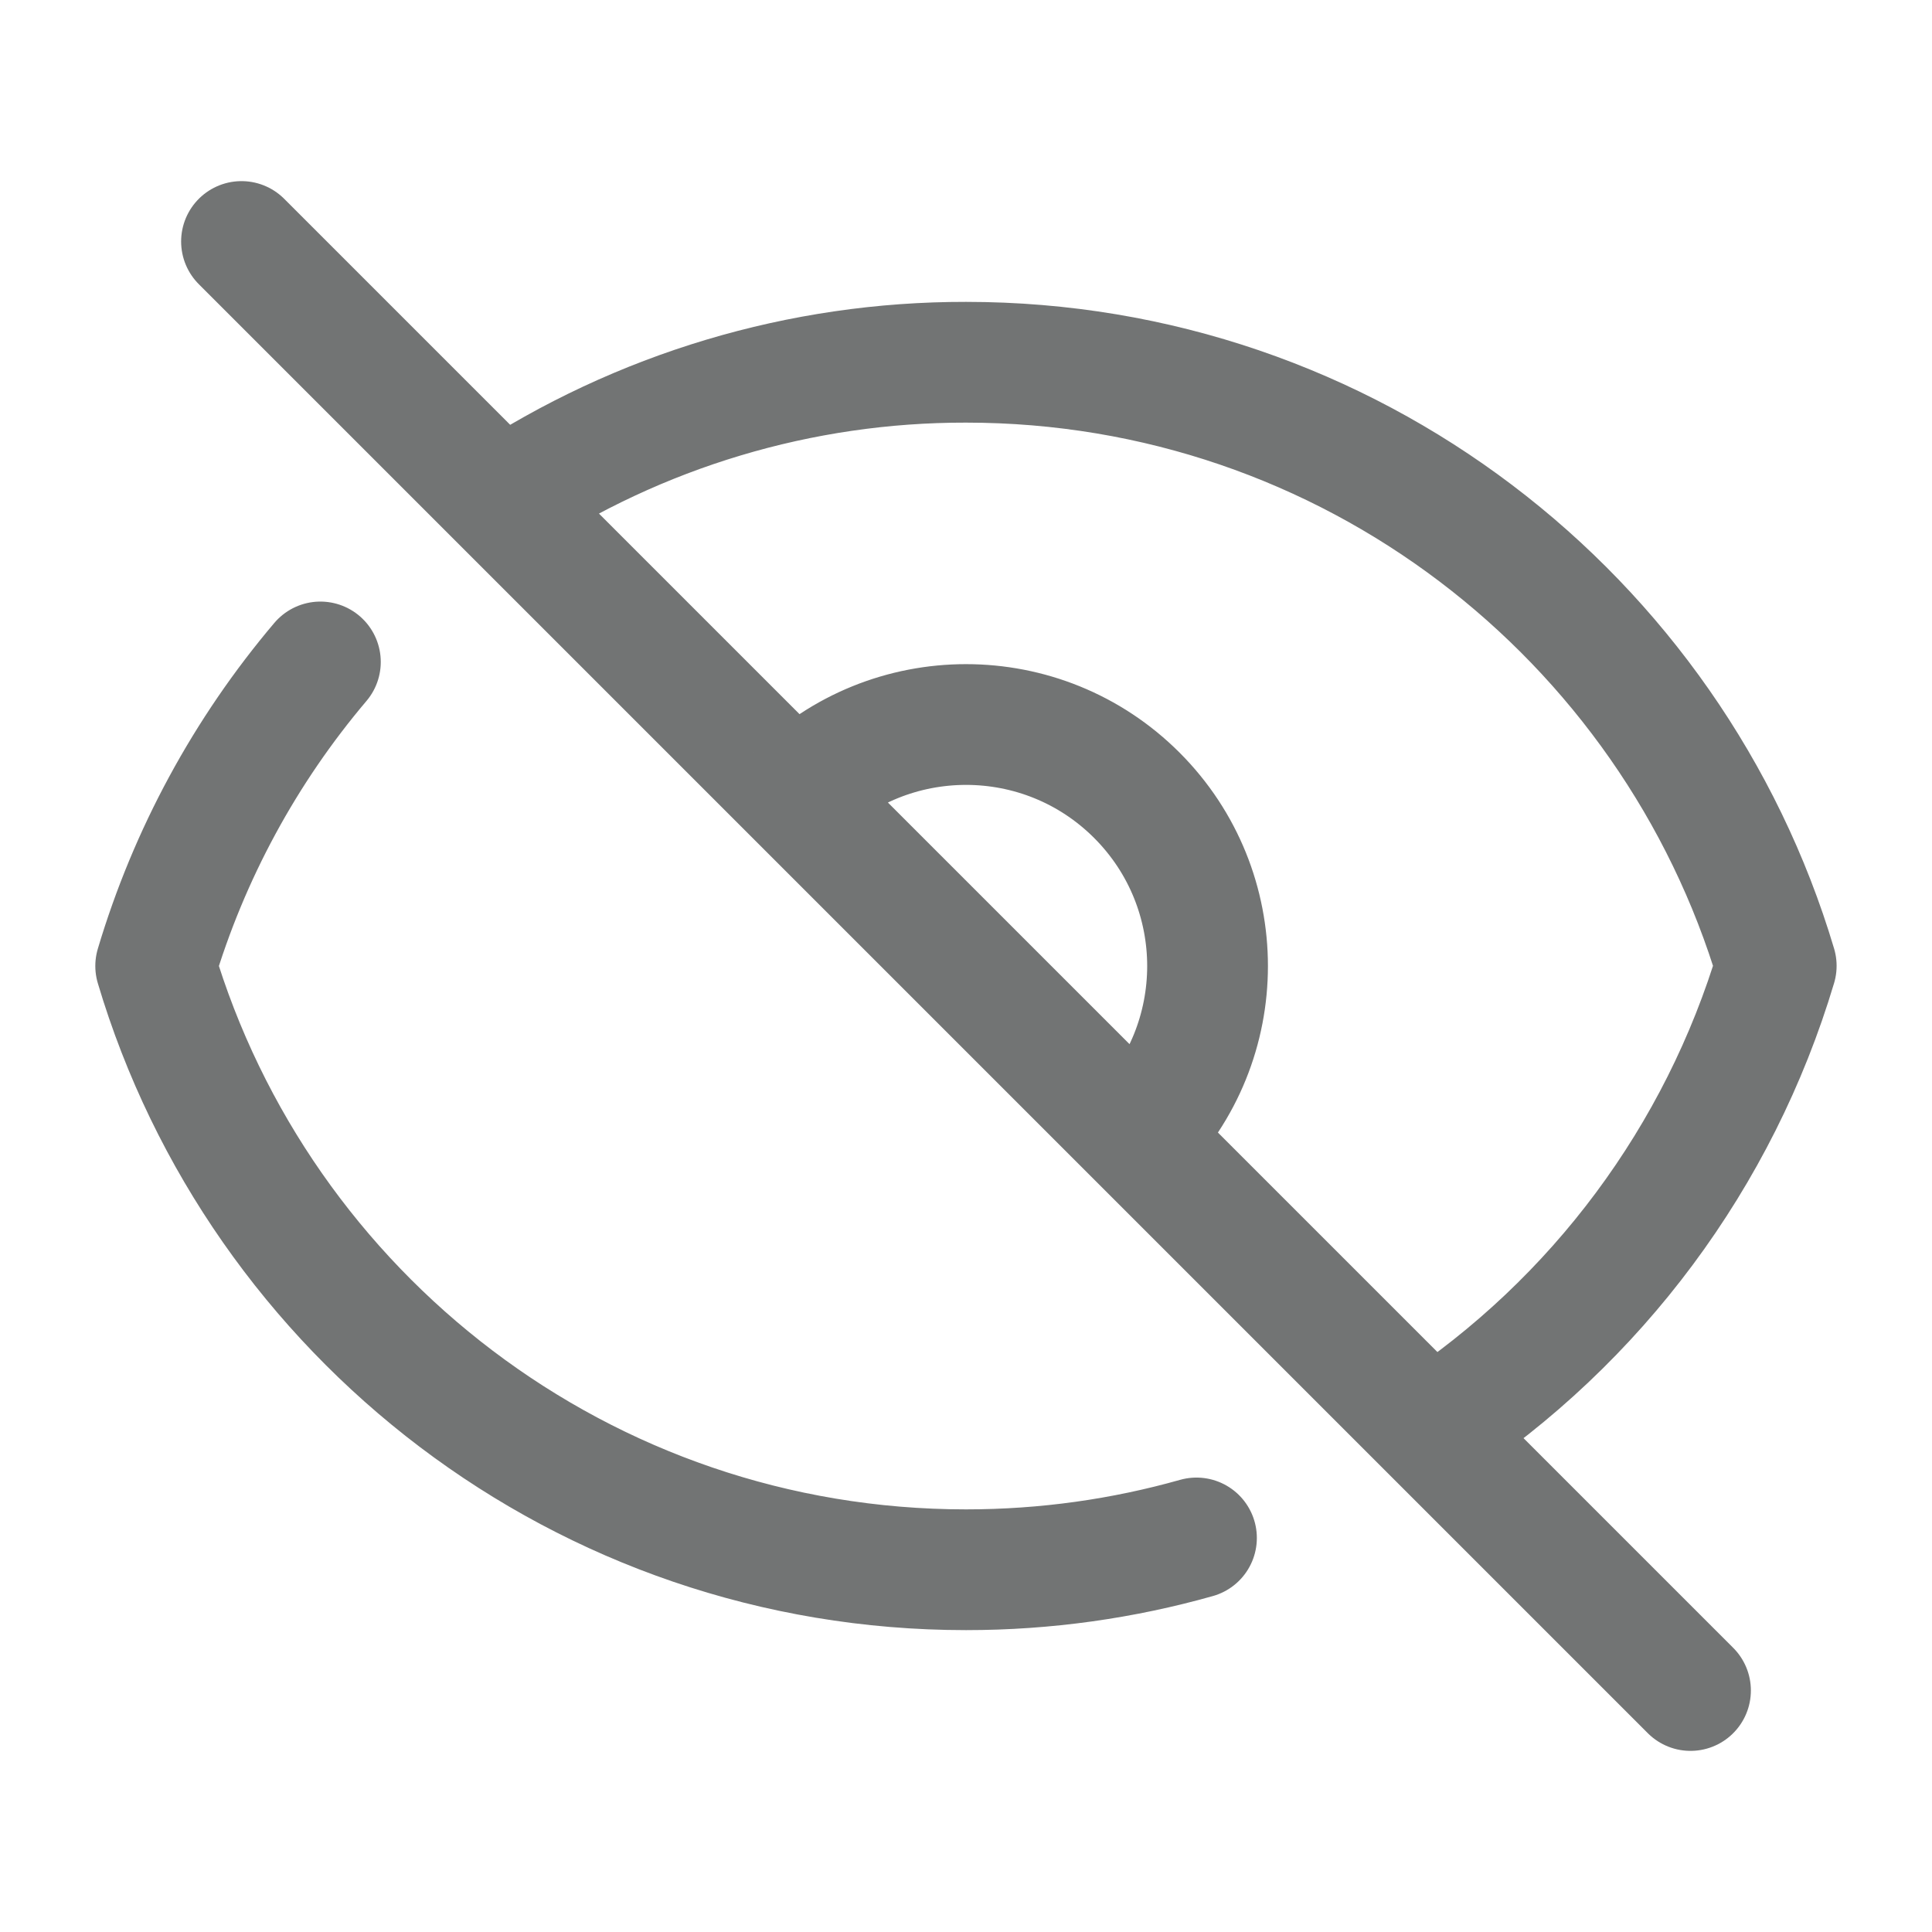
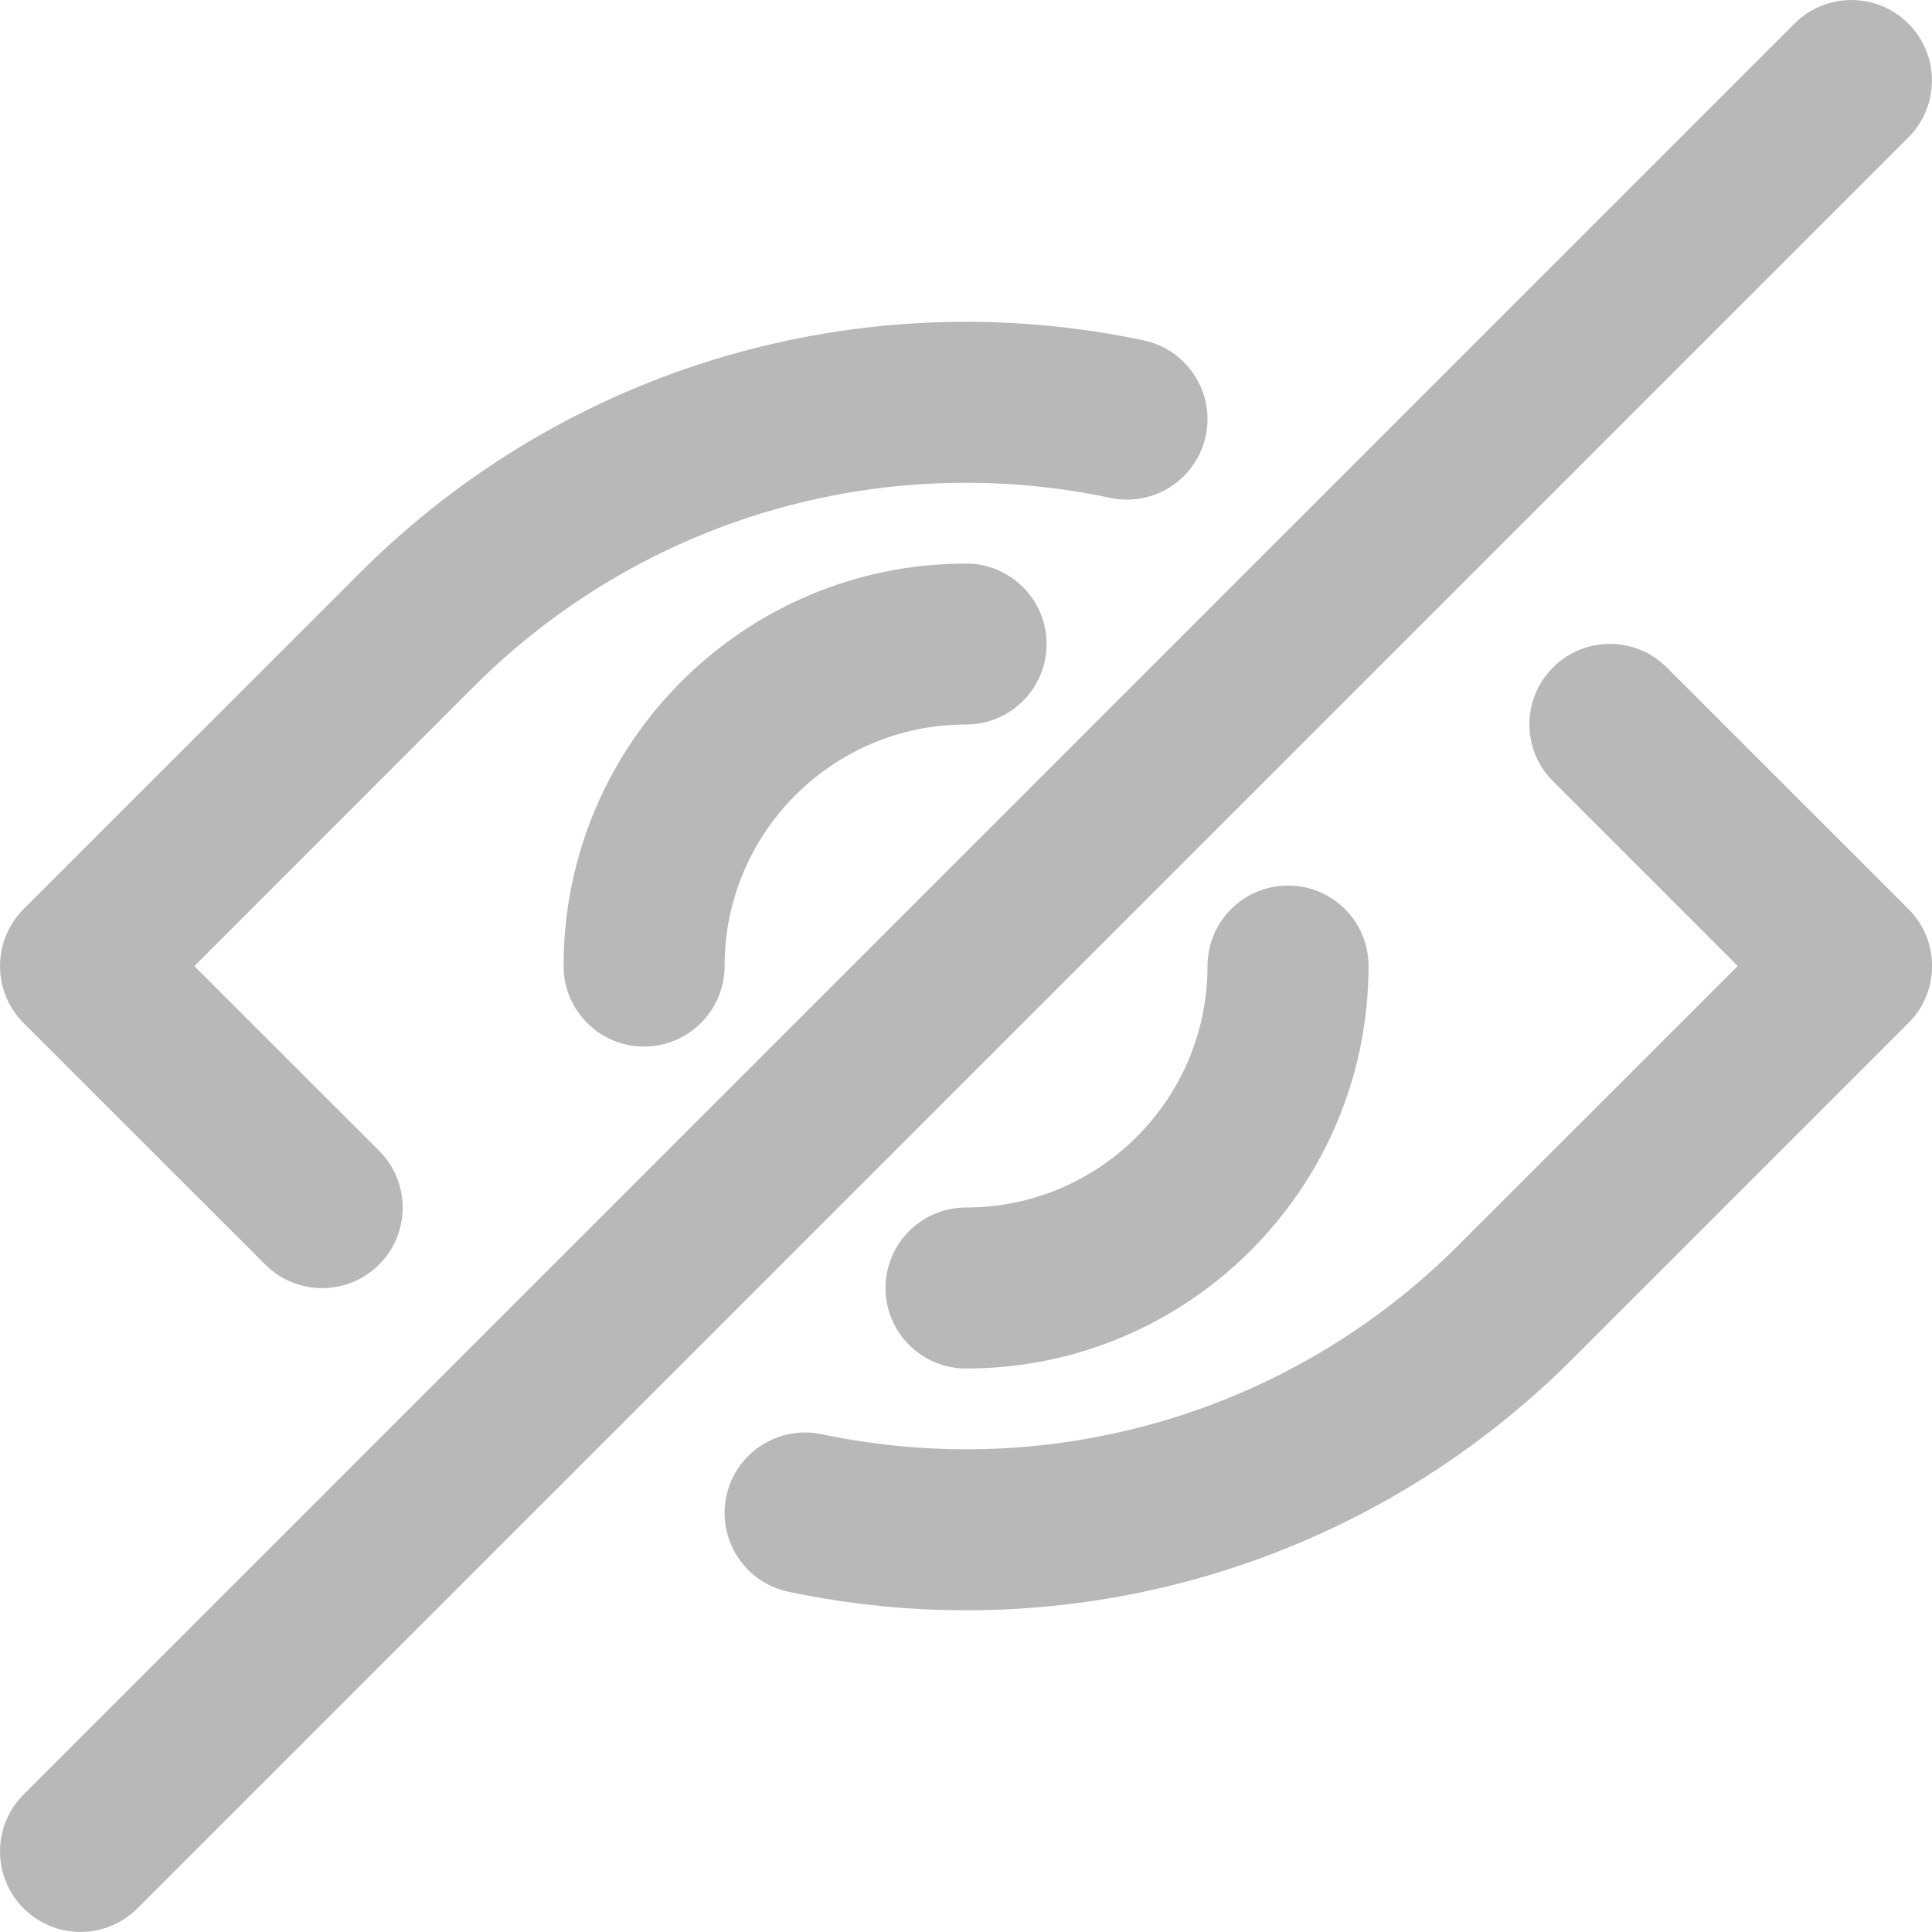
- <svg xmlns="http://www.w3.org/2000/svg" fill="none" viewBox="0 0 24 24" stroke-width="1.5" stroke="#727474" className="w-6 h-6">
-   <path stroke-linecap="round" stroke-linejoin="round" d="M3.98 8.223A10.477 10.477 0 001.934 12C3.226 16.338 7.244 19.5 12 19.5c.993 0 1.953-.138 2.863-.395M6.228 6.228A10.45 10.45 0 0112 4.5c4.756 0 8.773 3.162 10.065 7.498a10.523 10.523 0 01-4.293 5.774M6.228 6.228L3 3m3.228 3.228l3.65 3.65m7.894 7.894L21 21m-3.228-3.228l-3.65-3.65m0 0a3 3 0 10-4.243-4.243m4.242 4.242L9.88 9.88" />
+ <svg xmlns="http://www.w3.org/2000/svg" width="20" height="20" viewBox="0 0 20 20" fill="none">
+   <path d="M2.746 13.091C3.071 13.416 3.599 13.416 3.924 13.091C4.25 12.765 4.25 12.237 3.924 11.912L2.012 10.001L4.902 7.11C6.647 5.365 9.124 4.654 11.495 5.154C11.945 5.249 12.387 4.96 12.482 4.51C12.577 4.06 12.288 3.618 11.838 3.523C8.922 2.909 5.871 3.784 3.724 5.932L0.244 9.411C-0.081 9.737 -0.081 10.265 0.244 10.59L2.746 13.091Z" fill="#B8B8B8" />
+   <path d="M19.757 9.411L17.255 6.91C16.93 6.584 16.402 6.584 16.076 6.91C15.751 7.235 15.751 7.763 16.077 8.088L17.989 10L15.098 12.89C13.354 14.635 10.877 15.346 8.506 14.847C8.056 14.752 7.614 15.04 7.519 15.49C7.424 15.941 7.712 16.383 8.163 16.478C11.079 17.092 14.129 16.216 16.277 14.069L19.757 10.589C20.082 10.264 20.082 9.736 19.757 9.411Z" fill="#B8B8B8" />
+   <path d="M5.834 10C5.834 10.46 6.207 10.834 6.667 10.834C7.127 10.834 7.501 10.46 7.501 10C7.501 8.62 8.62 7.5 10.001 7.5C10.461 7.5 10.834 7.127 10.834 6.667C10.834 6.207 10.461 5.834 10.001 5.834C7.699 5.834 5.834 7.699 5.834 10Z" fill="#B8B8B8" />
+   <path d="M12.5 10C12.5 11.381 11.381 12.5 10 12.5C9.54 12.5 9.167 12.873 9.167 13.334C9.167 13.794 9.54 14.167 10 14.167C12.301 14.167 14.167 12.301 14.167 10C14.167 9.54 13.794 9.167 13.334 9.167C12.873 9.167 12.5 9.54 12.5 10Z" fill="#B8B8B8" />
+   <path d="M19.755 0.244C19.43 -0.081 18.902 -0.081 18.577 0.244L0.244 18.577C-0.081 18.902 -0.081 19.43 0.244 19.755C0.569 20.081 1.097 20.081 1.423 19.755L19.755 1.423C20.081 1.097 20.081 0.569 19.755 0.244Z" fill="#B8B8B8" />
</svg>
